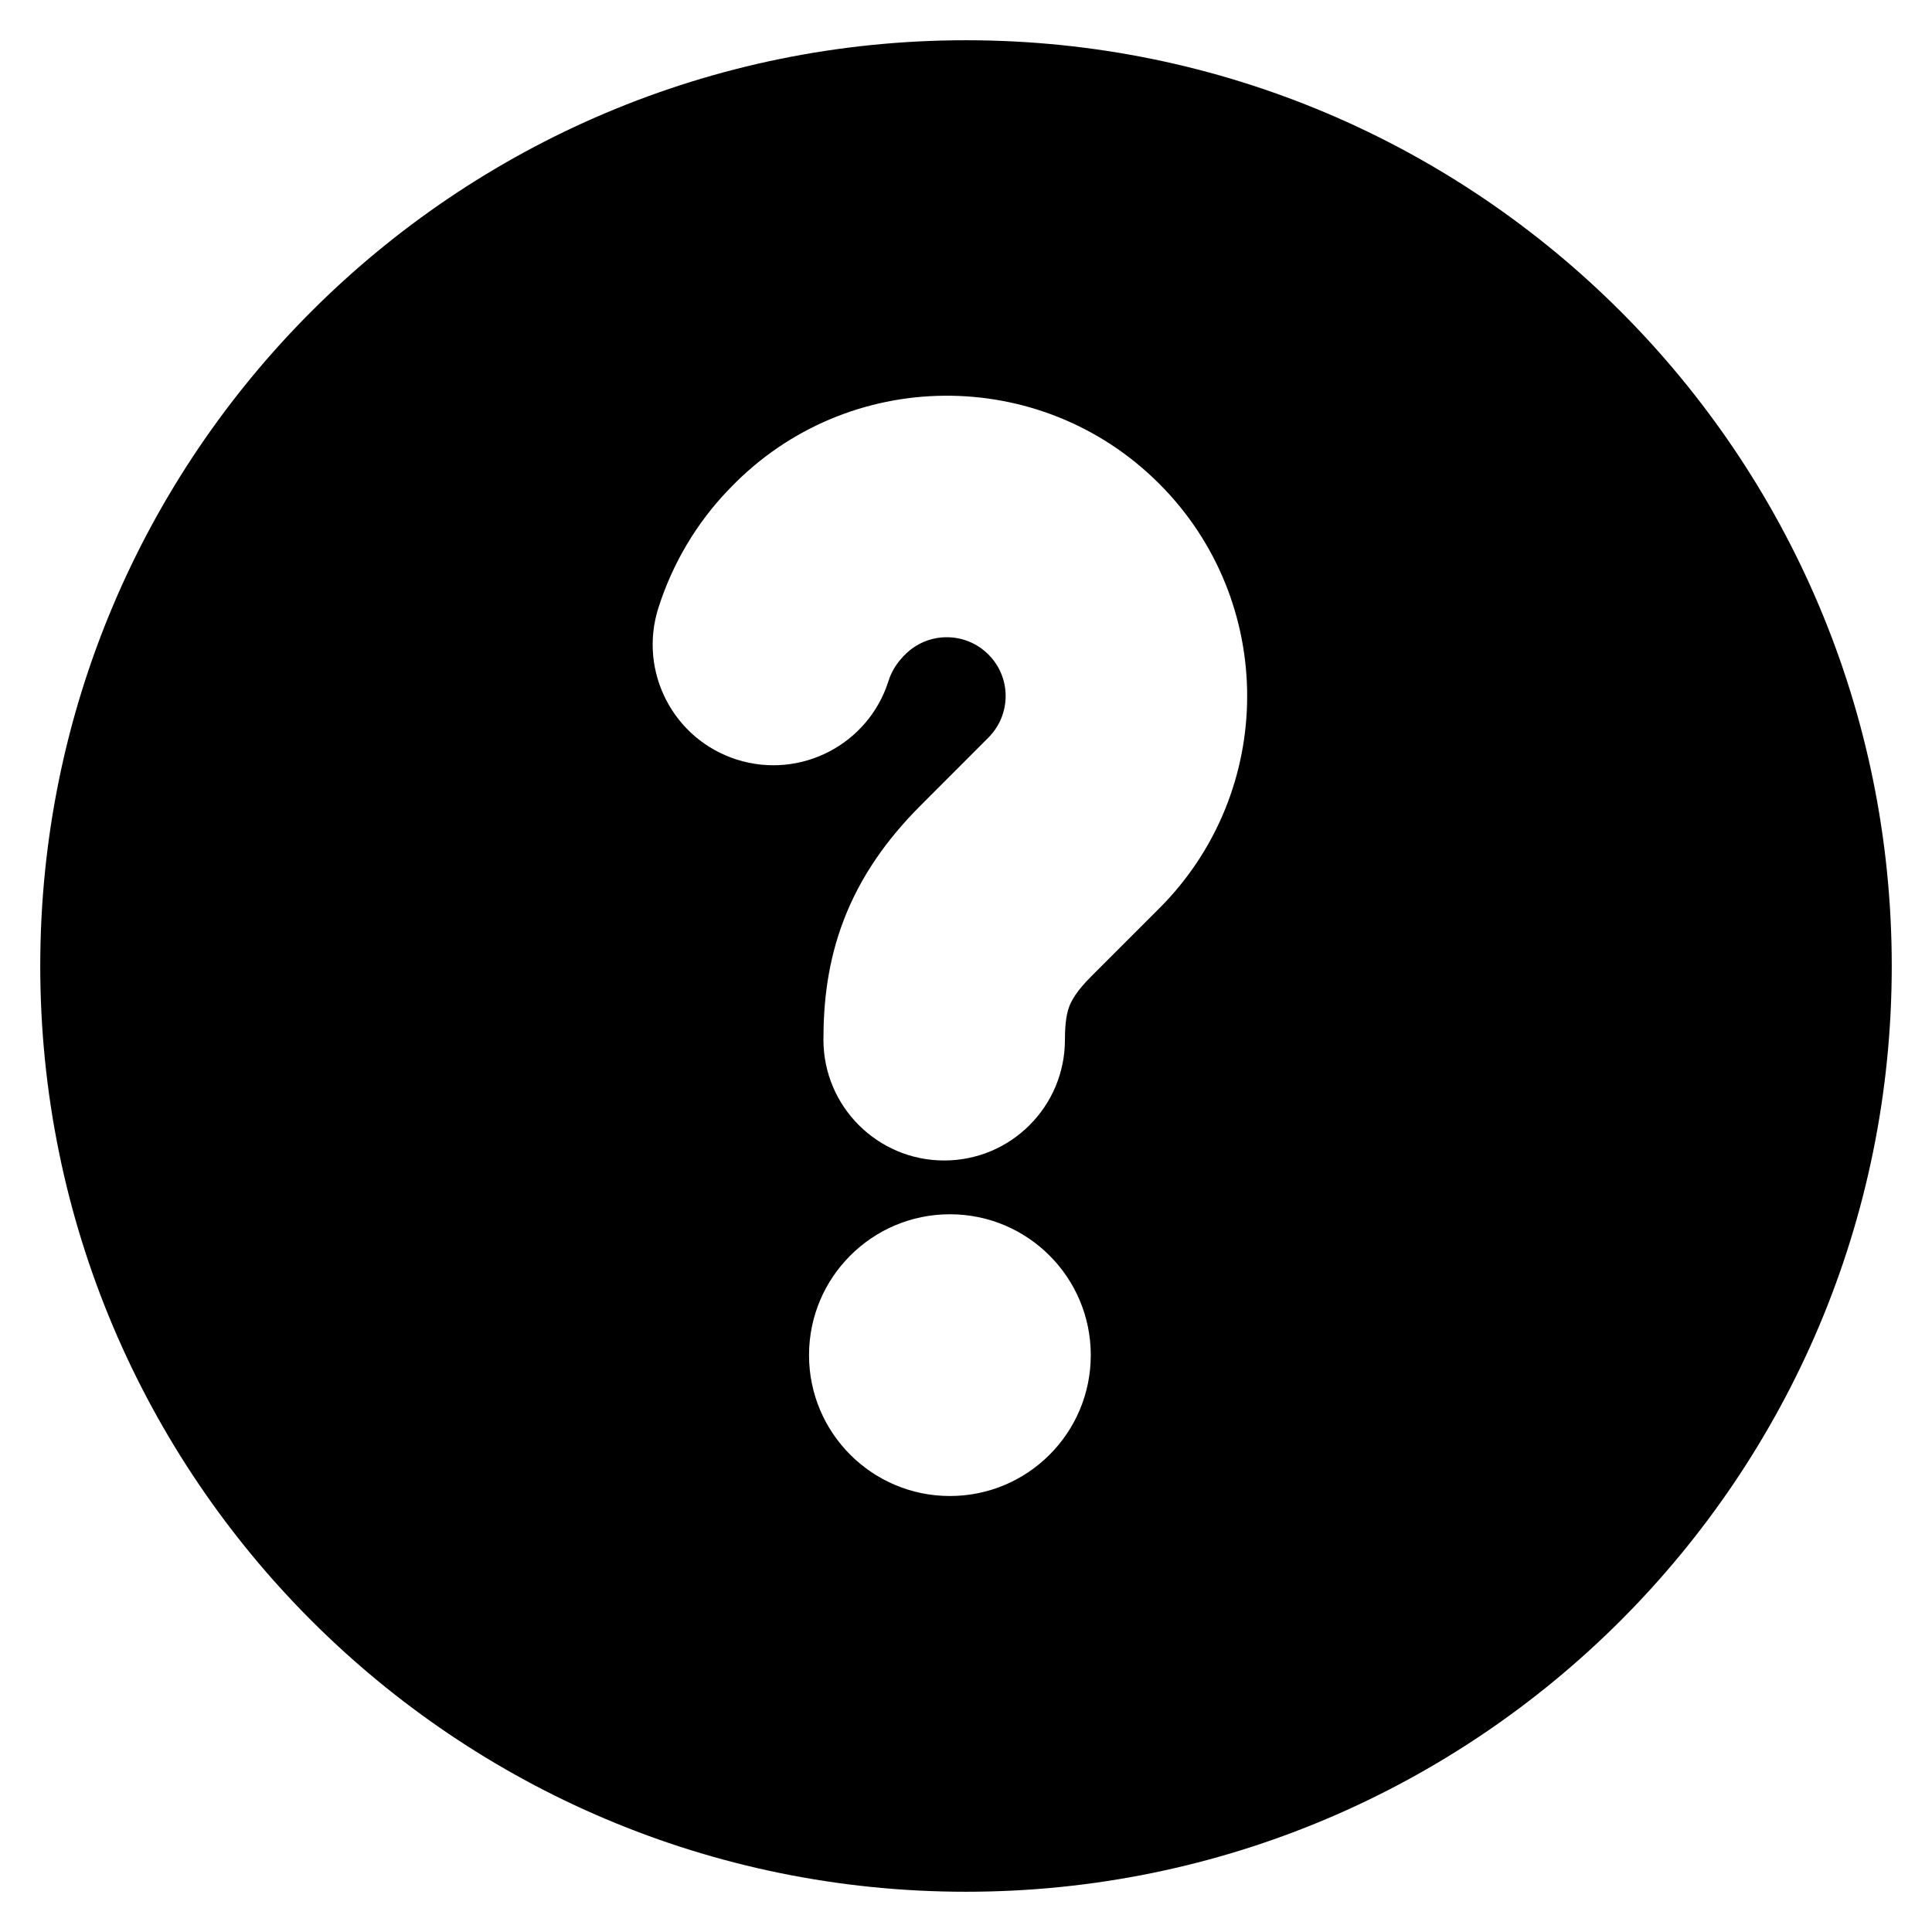
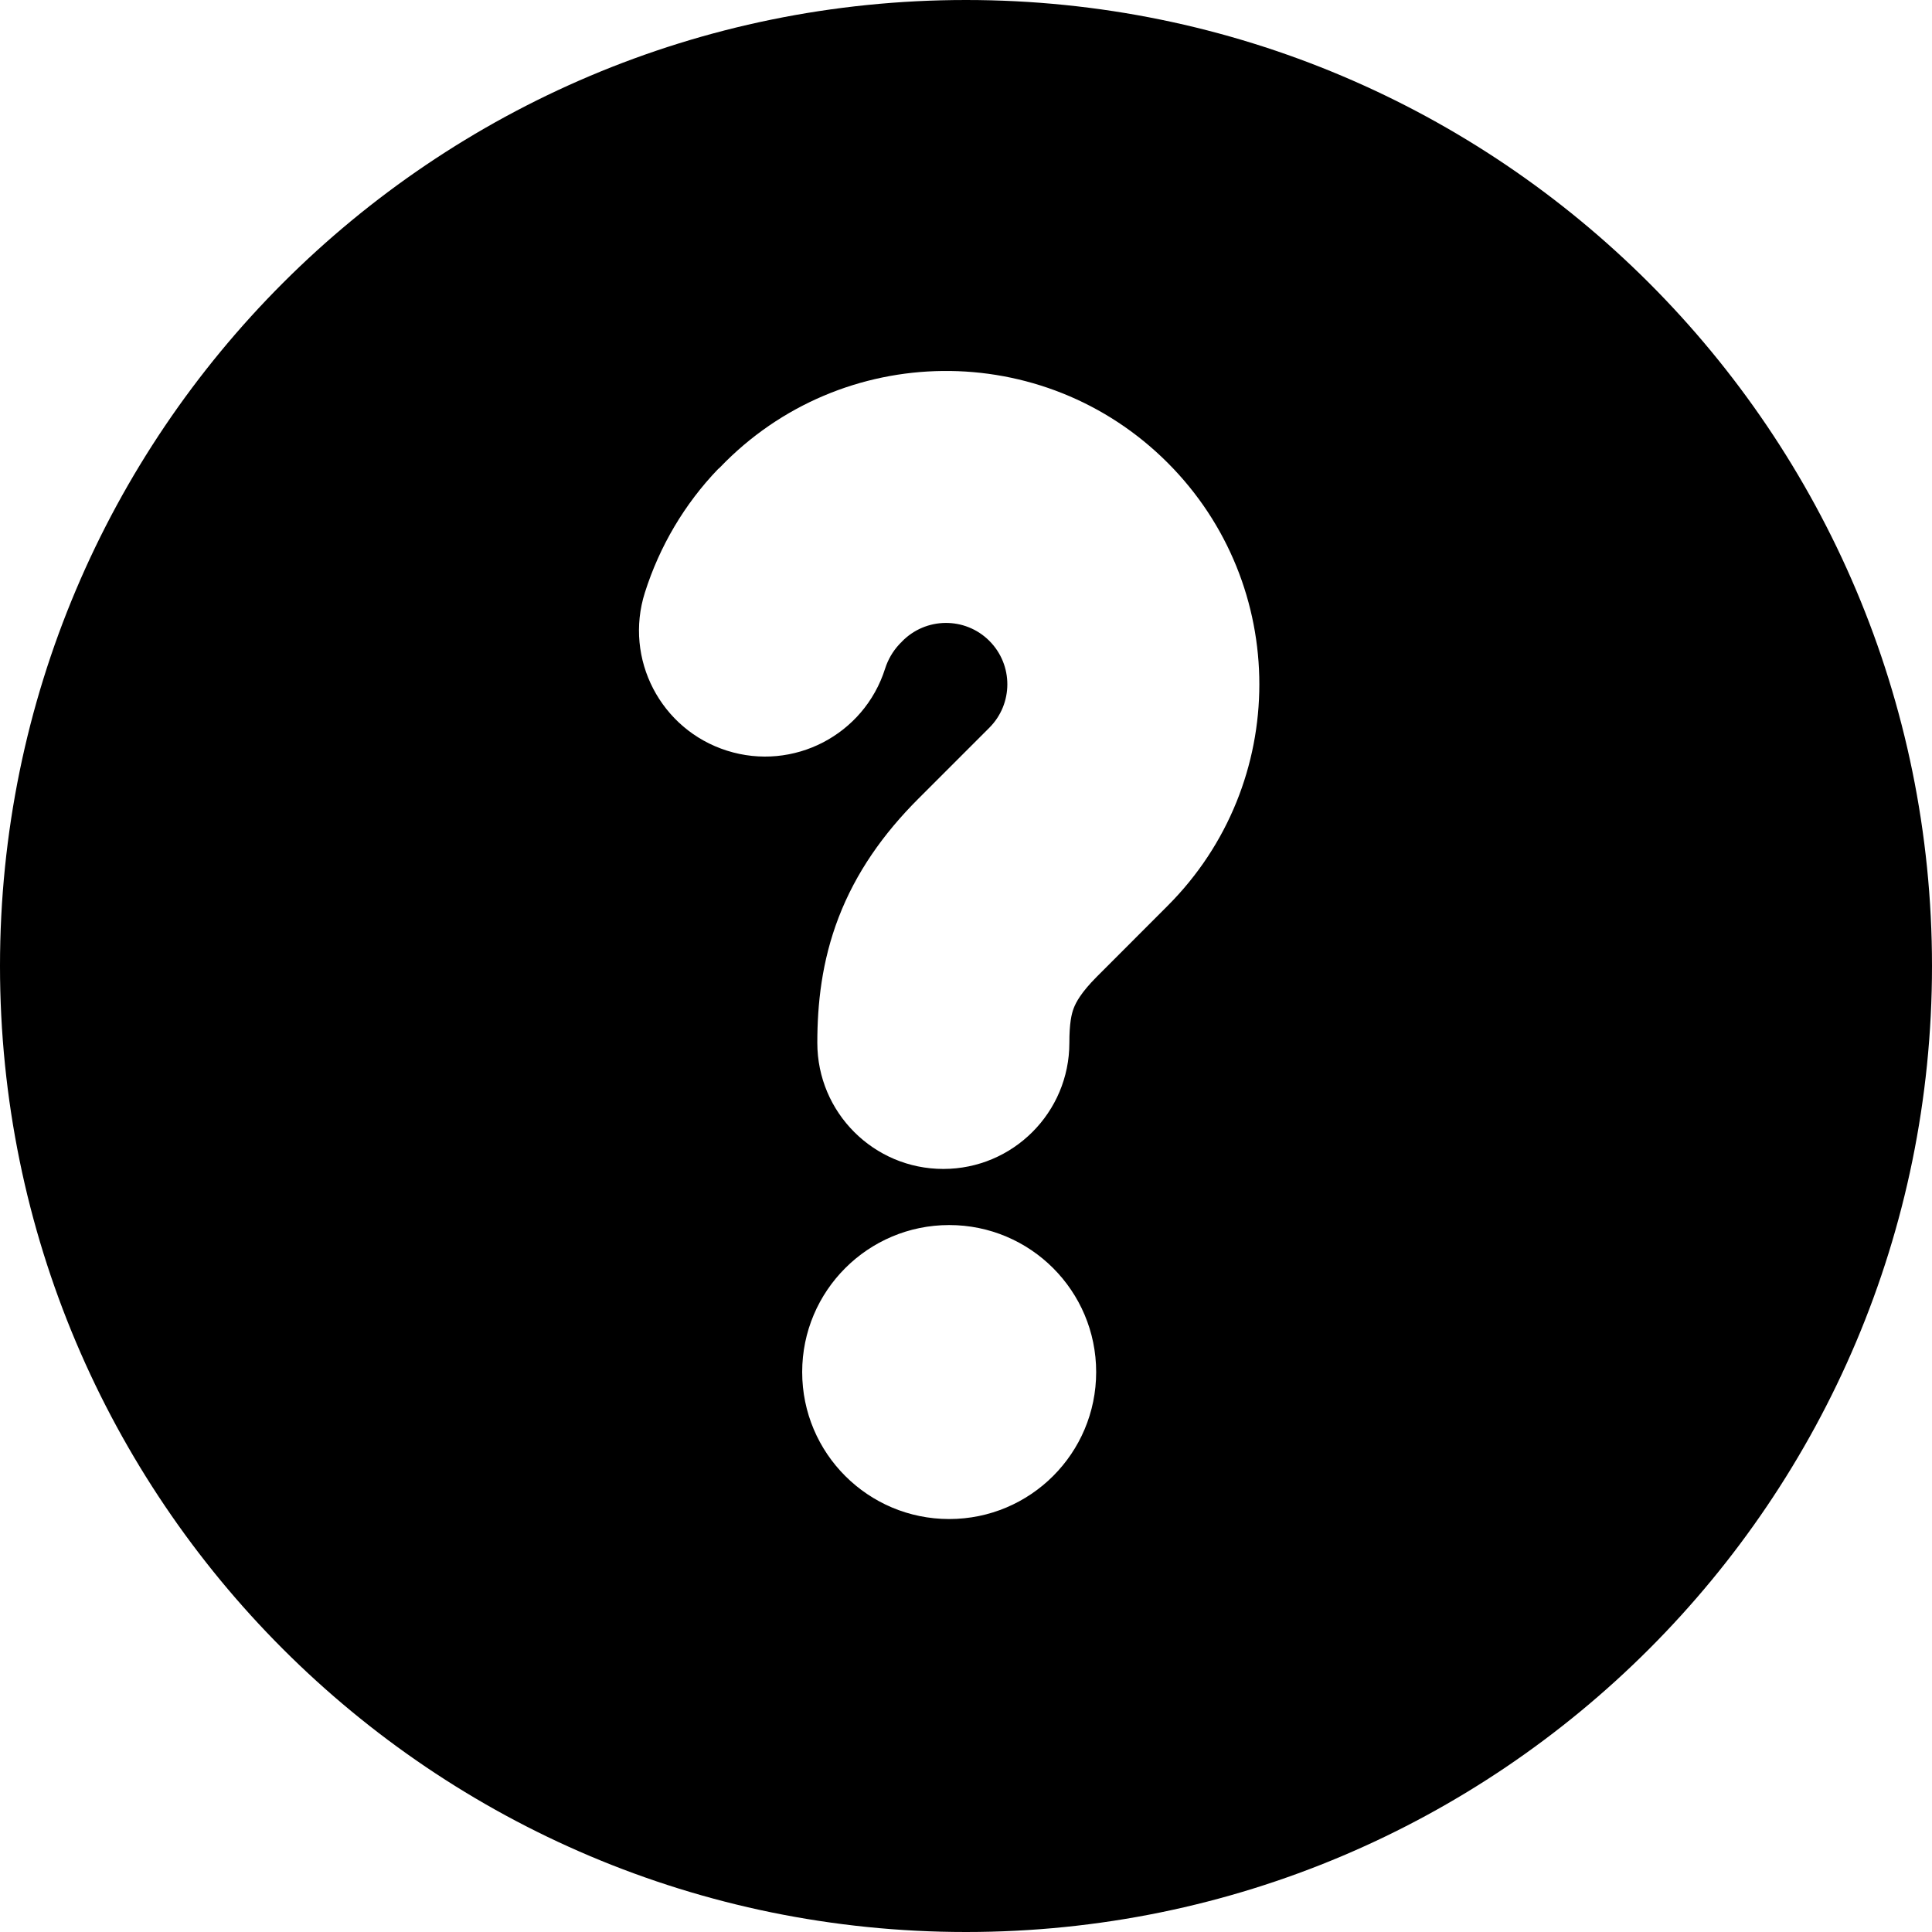
<svg xmlns="http://www.w3.org/2000/svg" width="24" height="24" viewBox="0 0 24 24" fill="none">
-   <path fill-rule="evenodd" clip-rule="evenodd" d="M23.5 12C23.5 18.351 18.351 23.5 12 23.5C5.649 23.5 0.5 18.351 0.5 12C0.5 5.649 5.649 0.5 12 0.5C18.351 0.5 23.5 5.649 23.5 12ZM10.229 12.916C10.229 12.456 10.281 11.948 10.484 11.422C10.689 10.89 11.013 10.43 11.434 10.008L12.278 9.163C12.564 8.877 12.564 8.415 12.278 8.13C11.989 7.841 11.519 7.845 11.235 8.14L11.226 8.148L11.206 8.171C11.13 8.253 11.071 8.351 11.037 8.46L8.178 7.554C8.352 7.005 8.649 6.501 9.05 6.084L9.079 6.054C10.527 4.555 12.925 4.533 14.4 6.009C15.857 7.466 15.857 9.828 14.4 11.285L13.556 12.129C13.369 12.315 13.31 12.433 13.284 12.5C13.257 12.571 13.229 12.683 13.229 12.916C13.229 13.744 12.558 14.416 11.729 14.416C10.901 14.416 10.229 13.744 10.229 12.916ZM8.178 7.554C7.928 8.344 8.365 9.186 9.154 9.436C9.944 9.686 10.787 9.249 11.037 8.46L8.178 7.554ZM11.8 18.584C12.767 18.584 13.55 17.801 13.55 16.834C13.55 15.868 12.767 15.084 11.8 15.084C10.834 15.084 10.05 15.868 10.05 16.834C10.05 17.801 10.834 18.584 11.8 18.584Z" fill="black" />
+   <path fill-rule="evenodd" clip-rule="evenodd" d="M24 12C24 18.627 18.627 24 12 24C5.373 24 0 18.627 0 12C0 5.373 5.373 0 12 0C18.627 0 24 5.373 24 12ZM10.153 12.955C10.153 12.475 10.207 11.945 10.418 11.396C10.632 10.841 10.969 10.361 11.409 9.921L12.29 9.04C12.588 8.742 12.588 8.259 12.29 7.961C11.988 7.659 11.497 7.665 11.201 7.973L11.194 7.982L11.193 7.981L11.171 8.004C11.091 8.09 11.031 8.193 10.995 8.306C10.734 9.13 9.855 9.586 9.031 9.325C8.207 9.064 7.75 8.185 8.011 7.361C8.193 6.787 8.503 6.261 8.921 5.826L8.93 5.819L8.945 5.805C10.455 4.232 12.962 4.206 14.504 5.748C16.024 7.268 16.024 9.733 14.504 11.253L13.623 12.135C13.429 12.33 13.366 12.452 13.339 12.522C13.31 12.596 13.284 12.713 13.284 12.955C13.284 13.82 12.582 14.521 11.718 14.521C10.854 14.521 10.153 13.82 10.153 12.955ZM11.791 18.87C12.8 18.87 13.617 18.053 13.617 17.044C13.617 16.036 12.8 15.218 11.791 15.218C10.783 15.218 9.965 16.036 9.965 17.044C9.965 18.053 10.783 18.87 11.791 18.87Z" fill="black" />
</svg>
